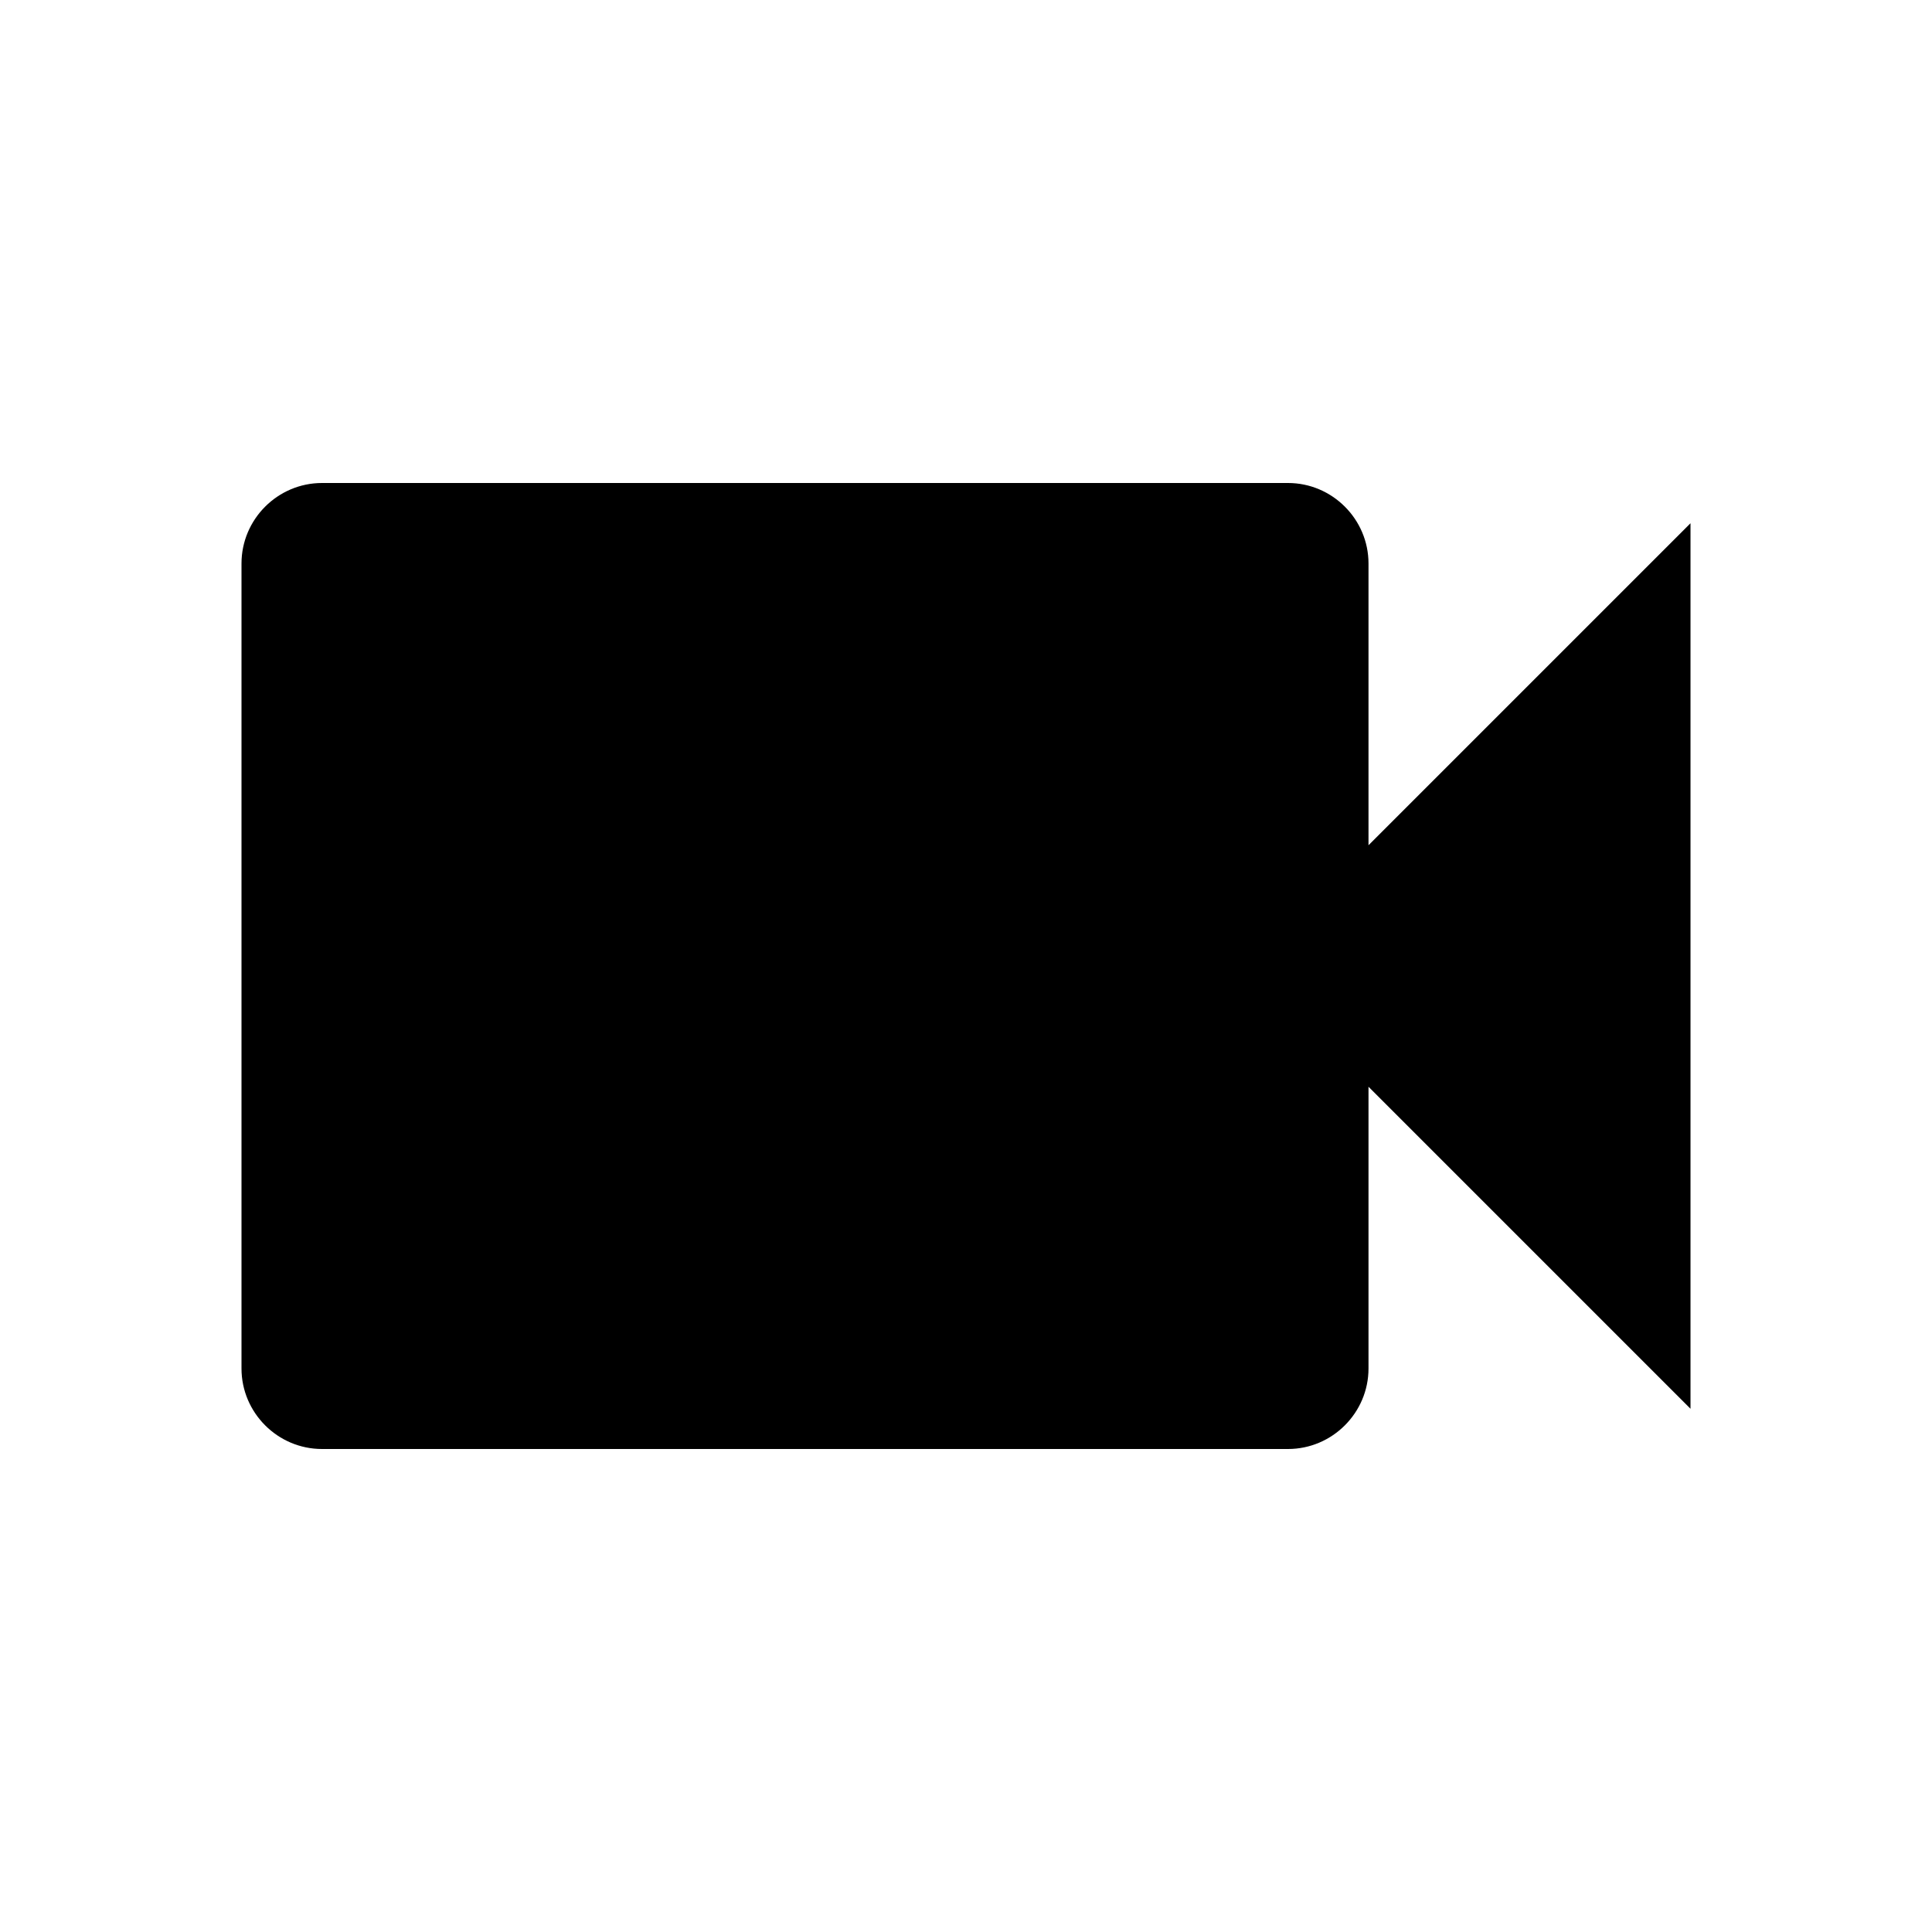
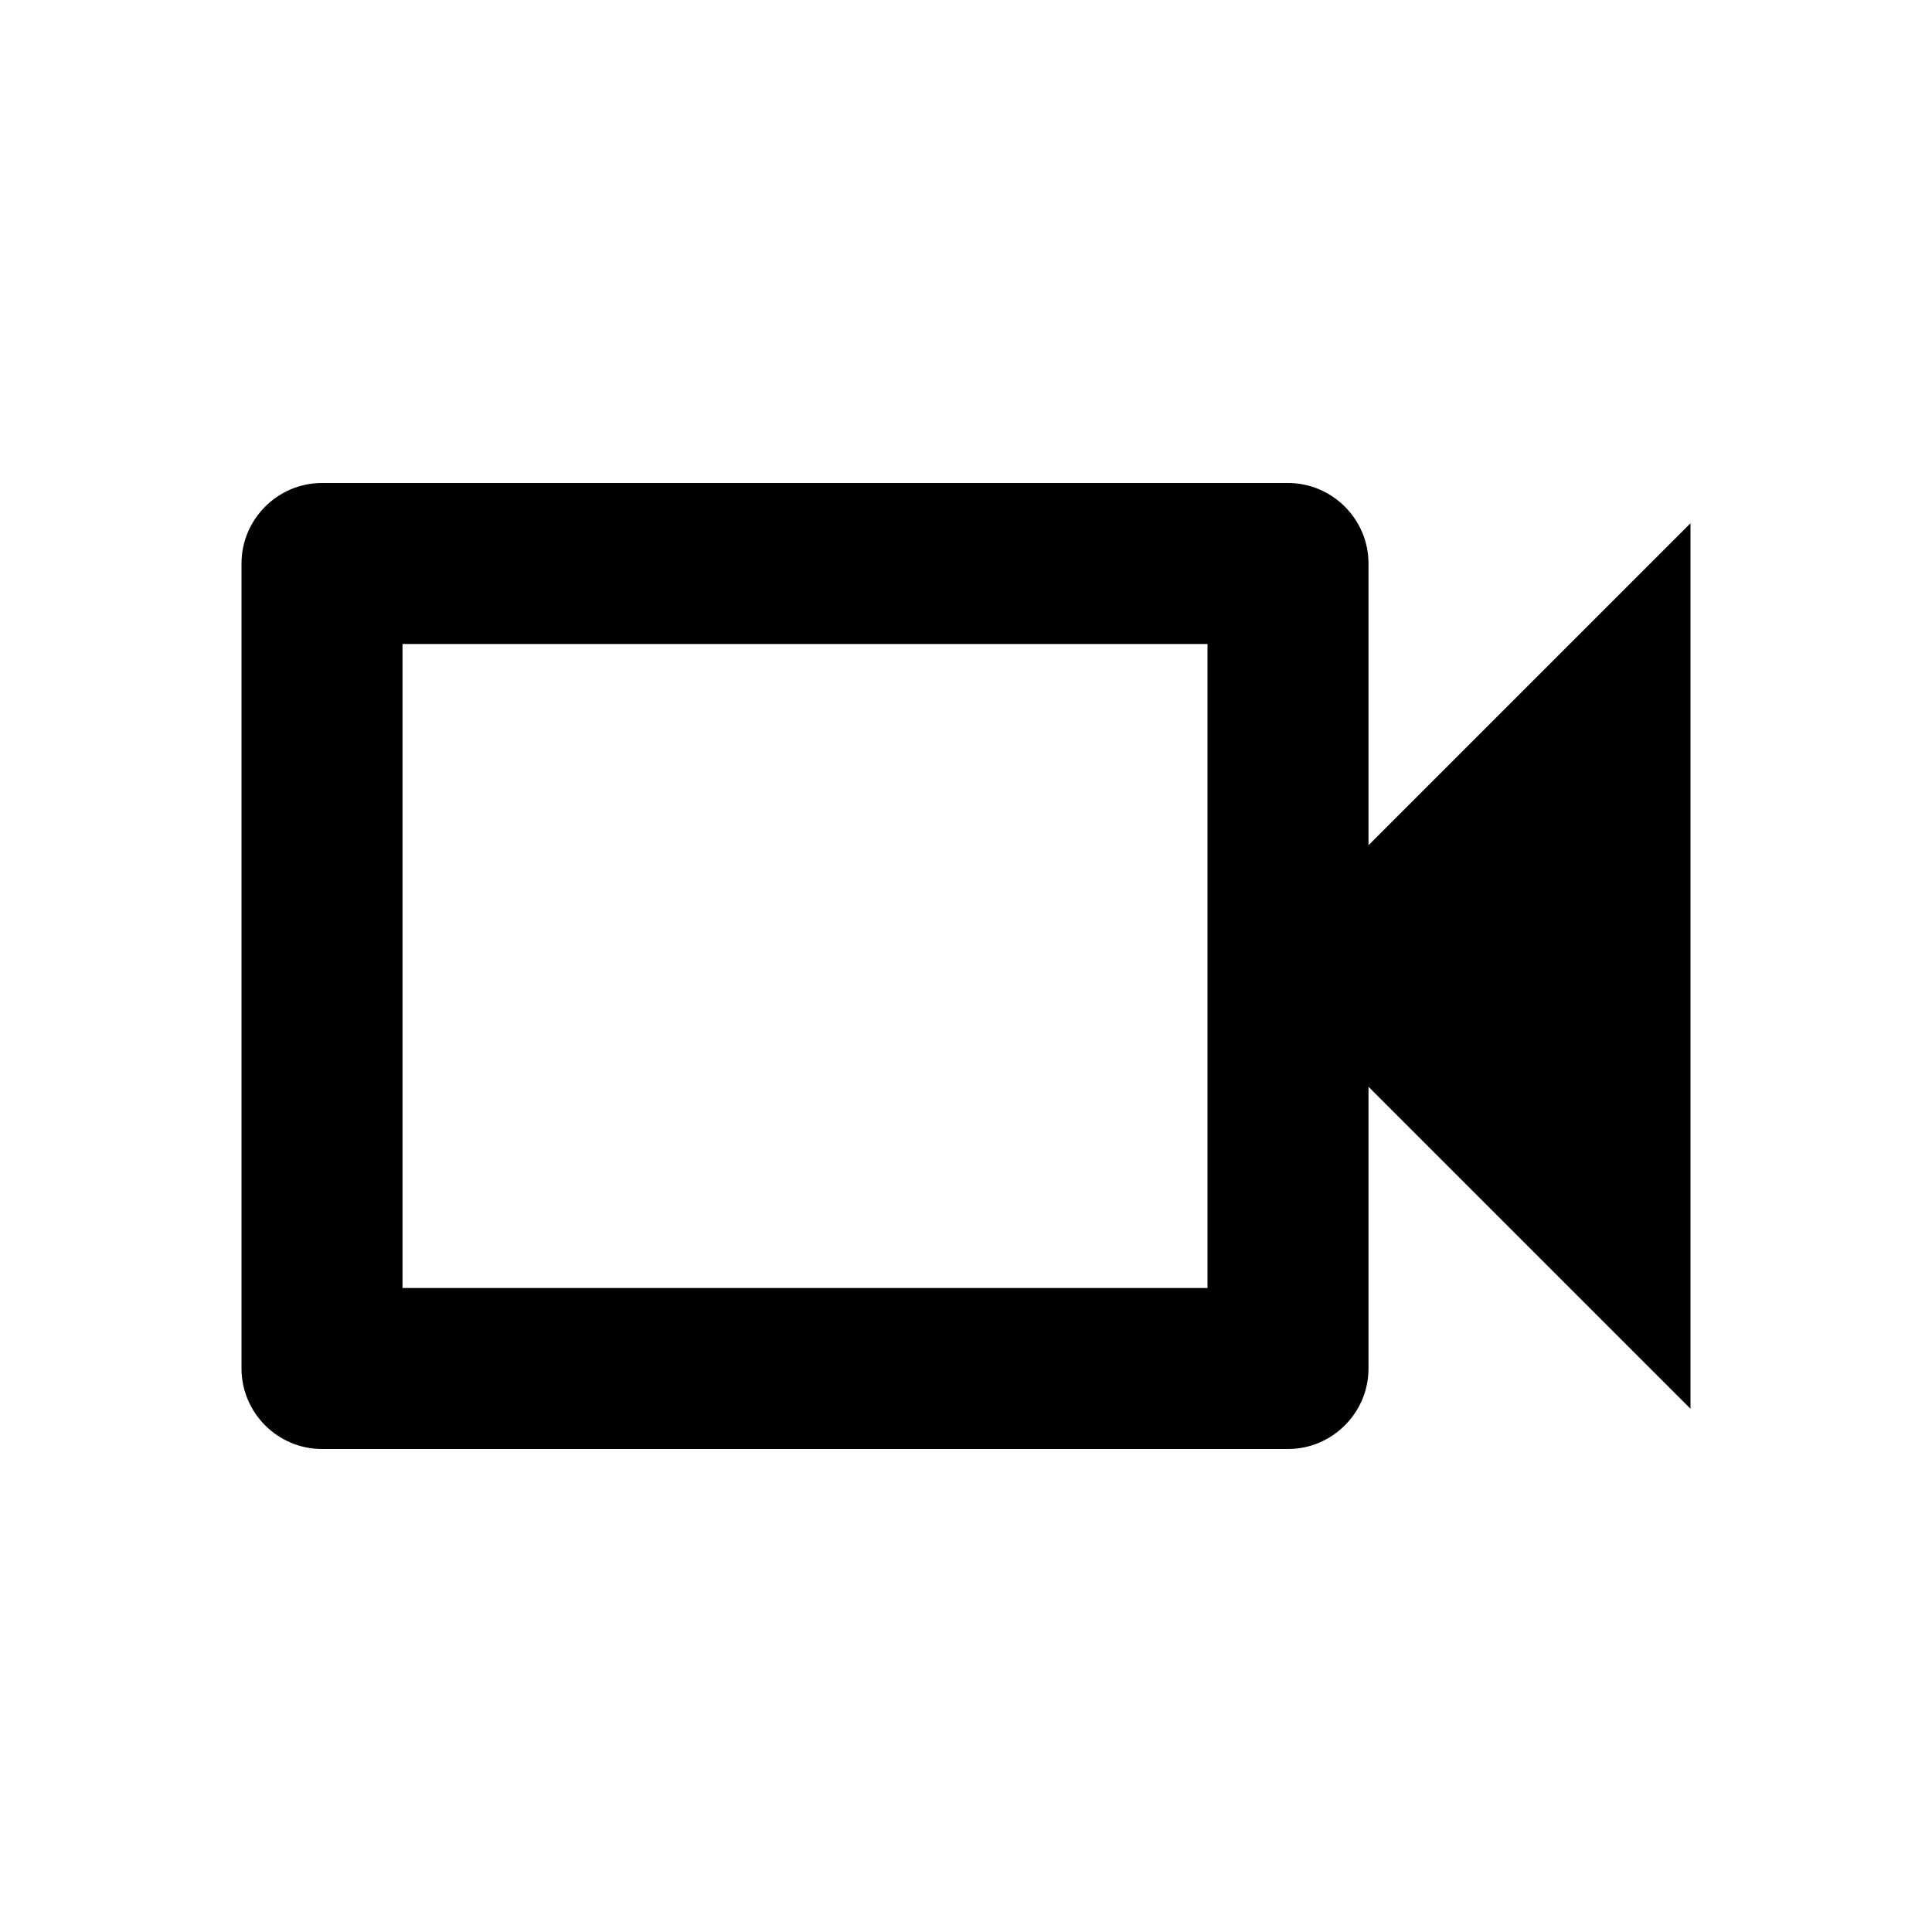
<svg xmlns="http://www.w3.org/2000/svg" height="24px" viewBox="0 0 24 24" width="24px" fill="#000000">
-   <path d="M0 0h24v24H0z" fill="none" />
-   <path d="M17 10.5V7c0-.55-.45-1-1-1H4c-.55 0-1 .45-1 1v10c0 .55.45 1 1 1h12c.55 0 1-.45 1-1v-3.5l4 4v-11l-4 4z" />
+   <path d="M0 0h24v24H0V0z" fill="none" />
+   <path d="M15 8v8H5V8h10m1-2H4c-.55 0-1 .45-1 1v10c0 .55.45 1 1 1h12c.55 0 1-.45 1-1v-3.5l4 4v-11l-4 4V7c0-.55-.45-1-1-1z" />
</svg>
